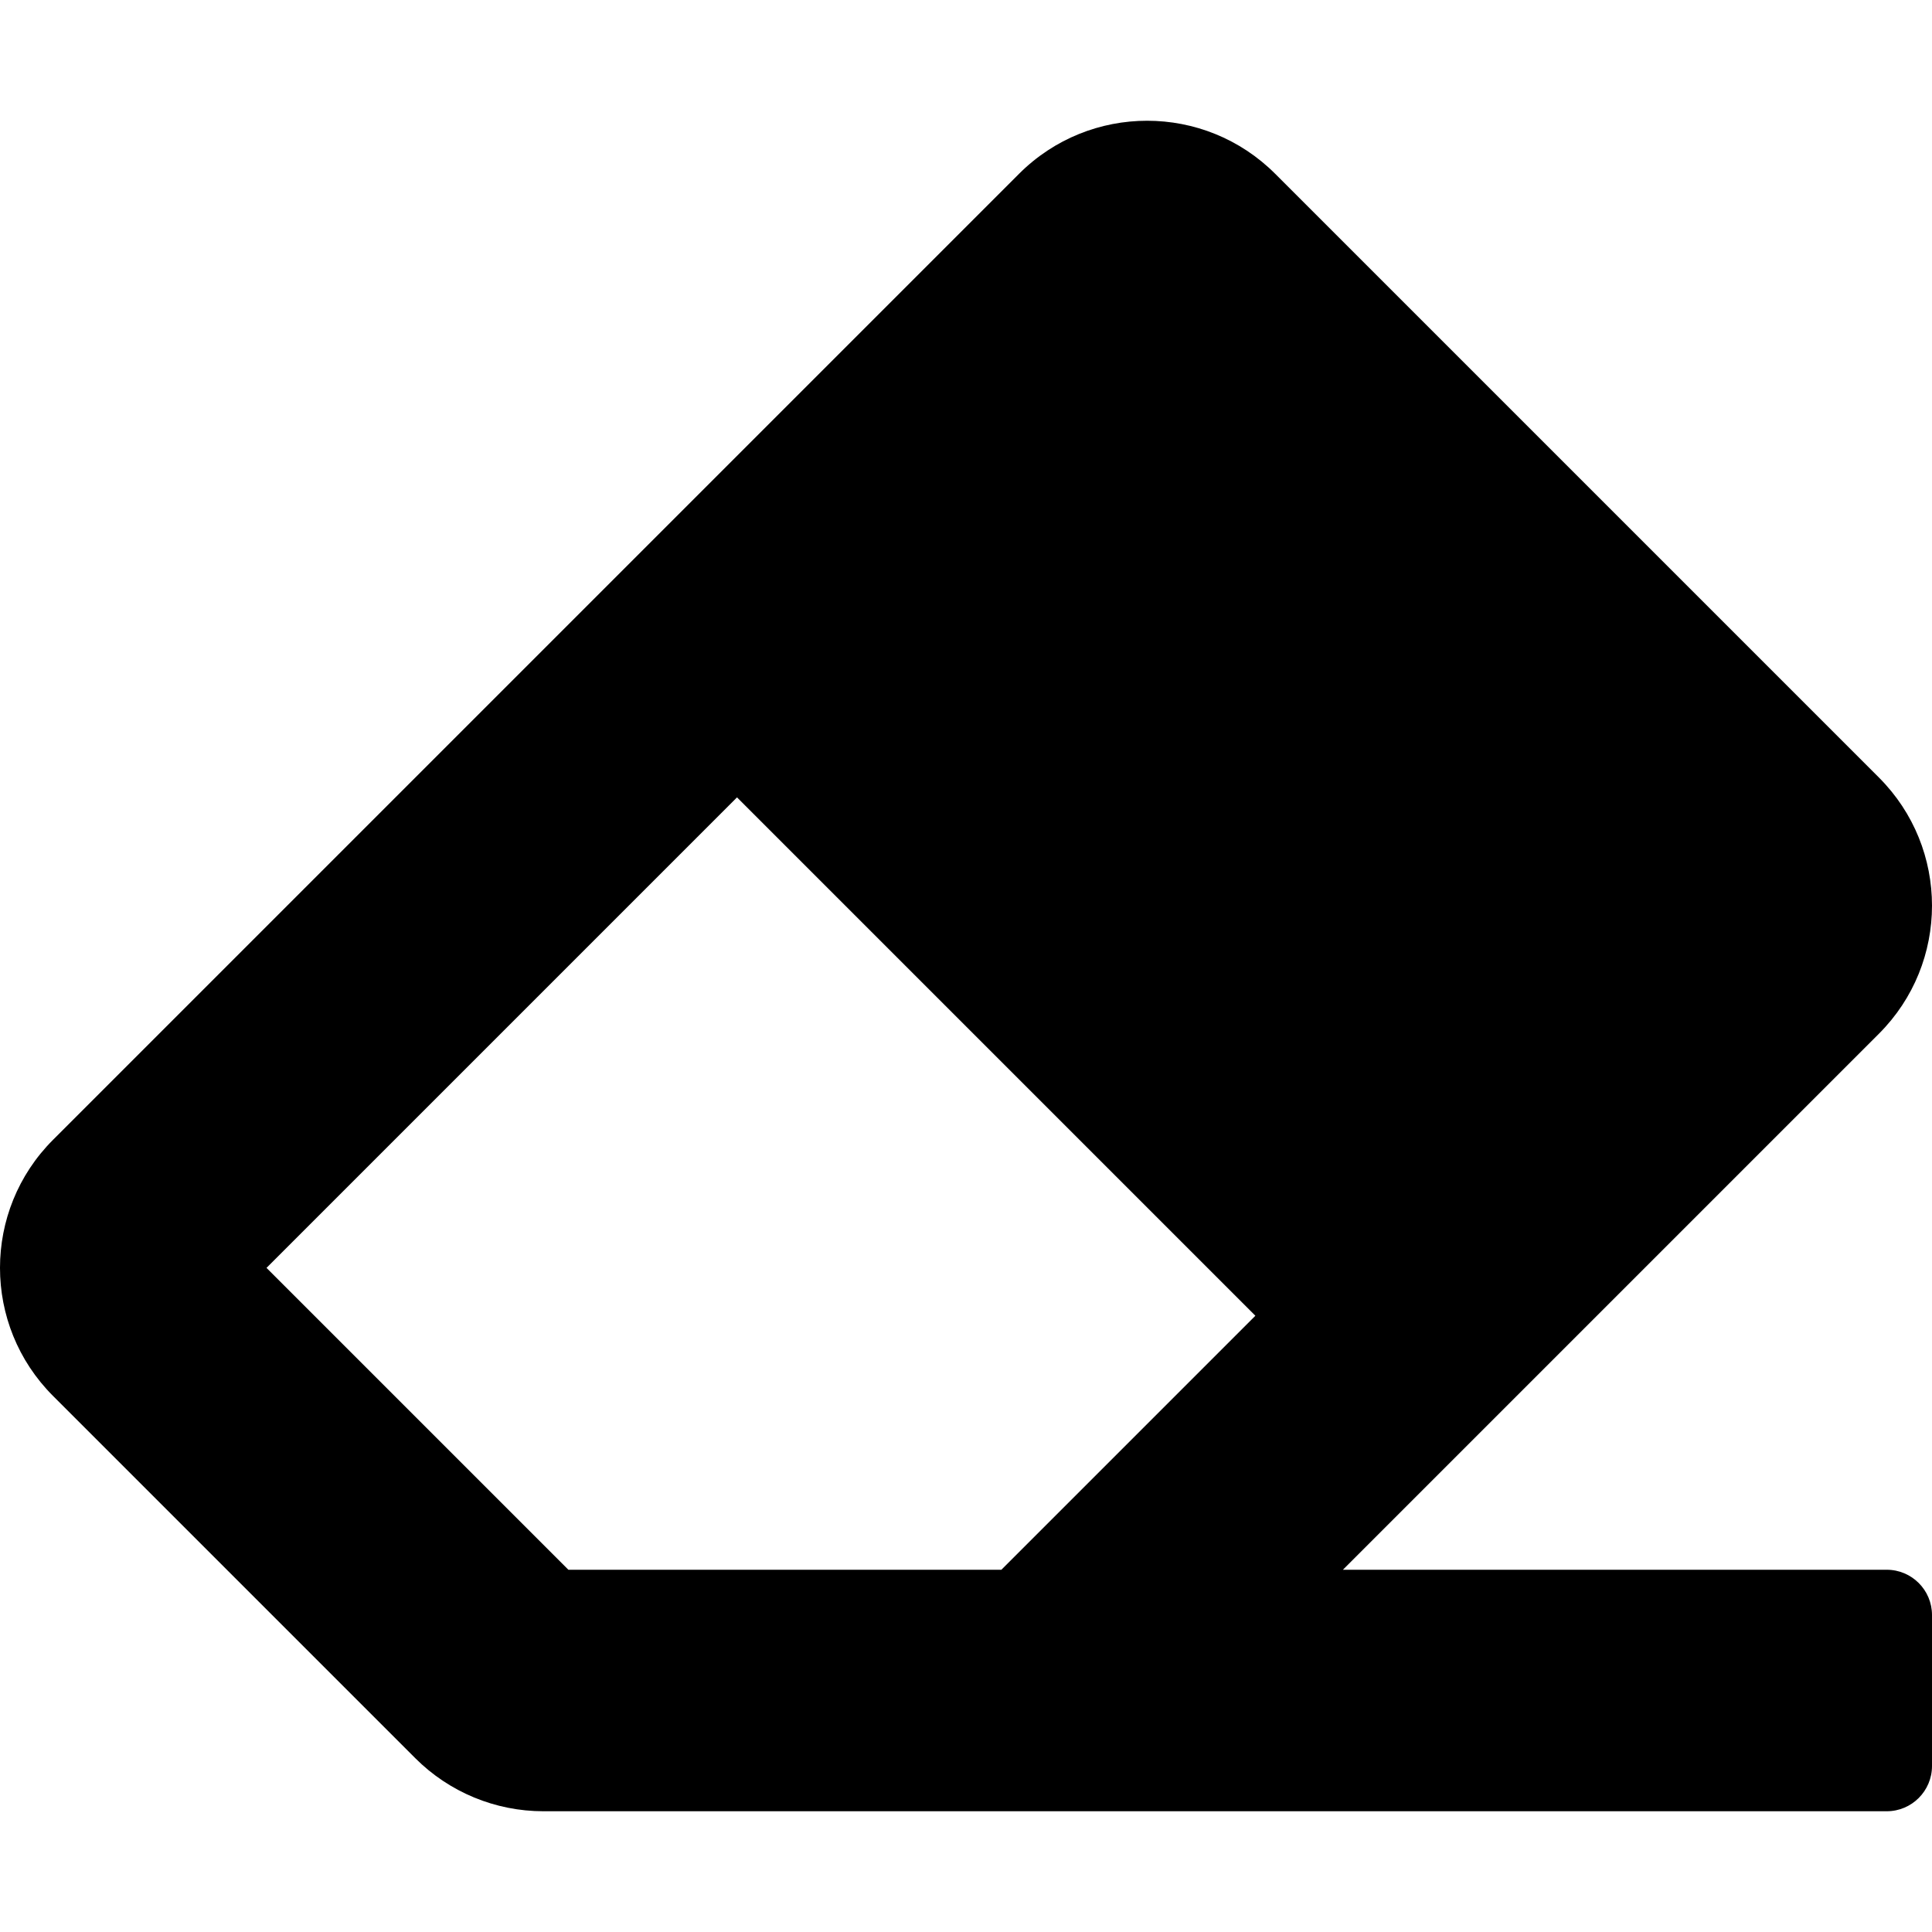
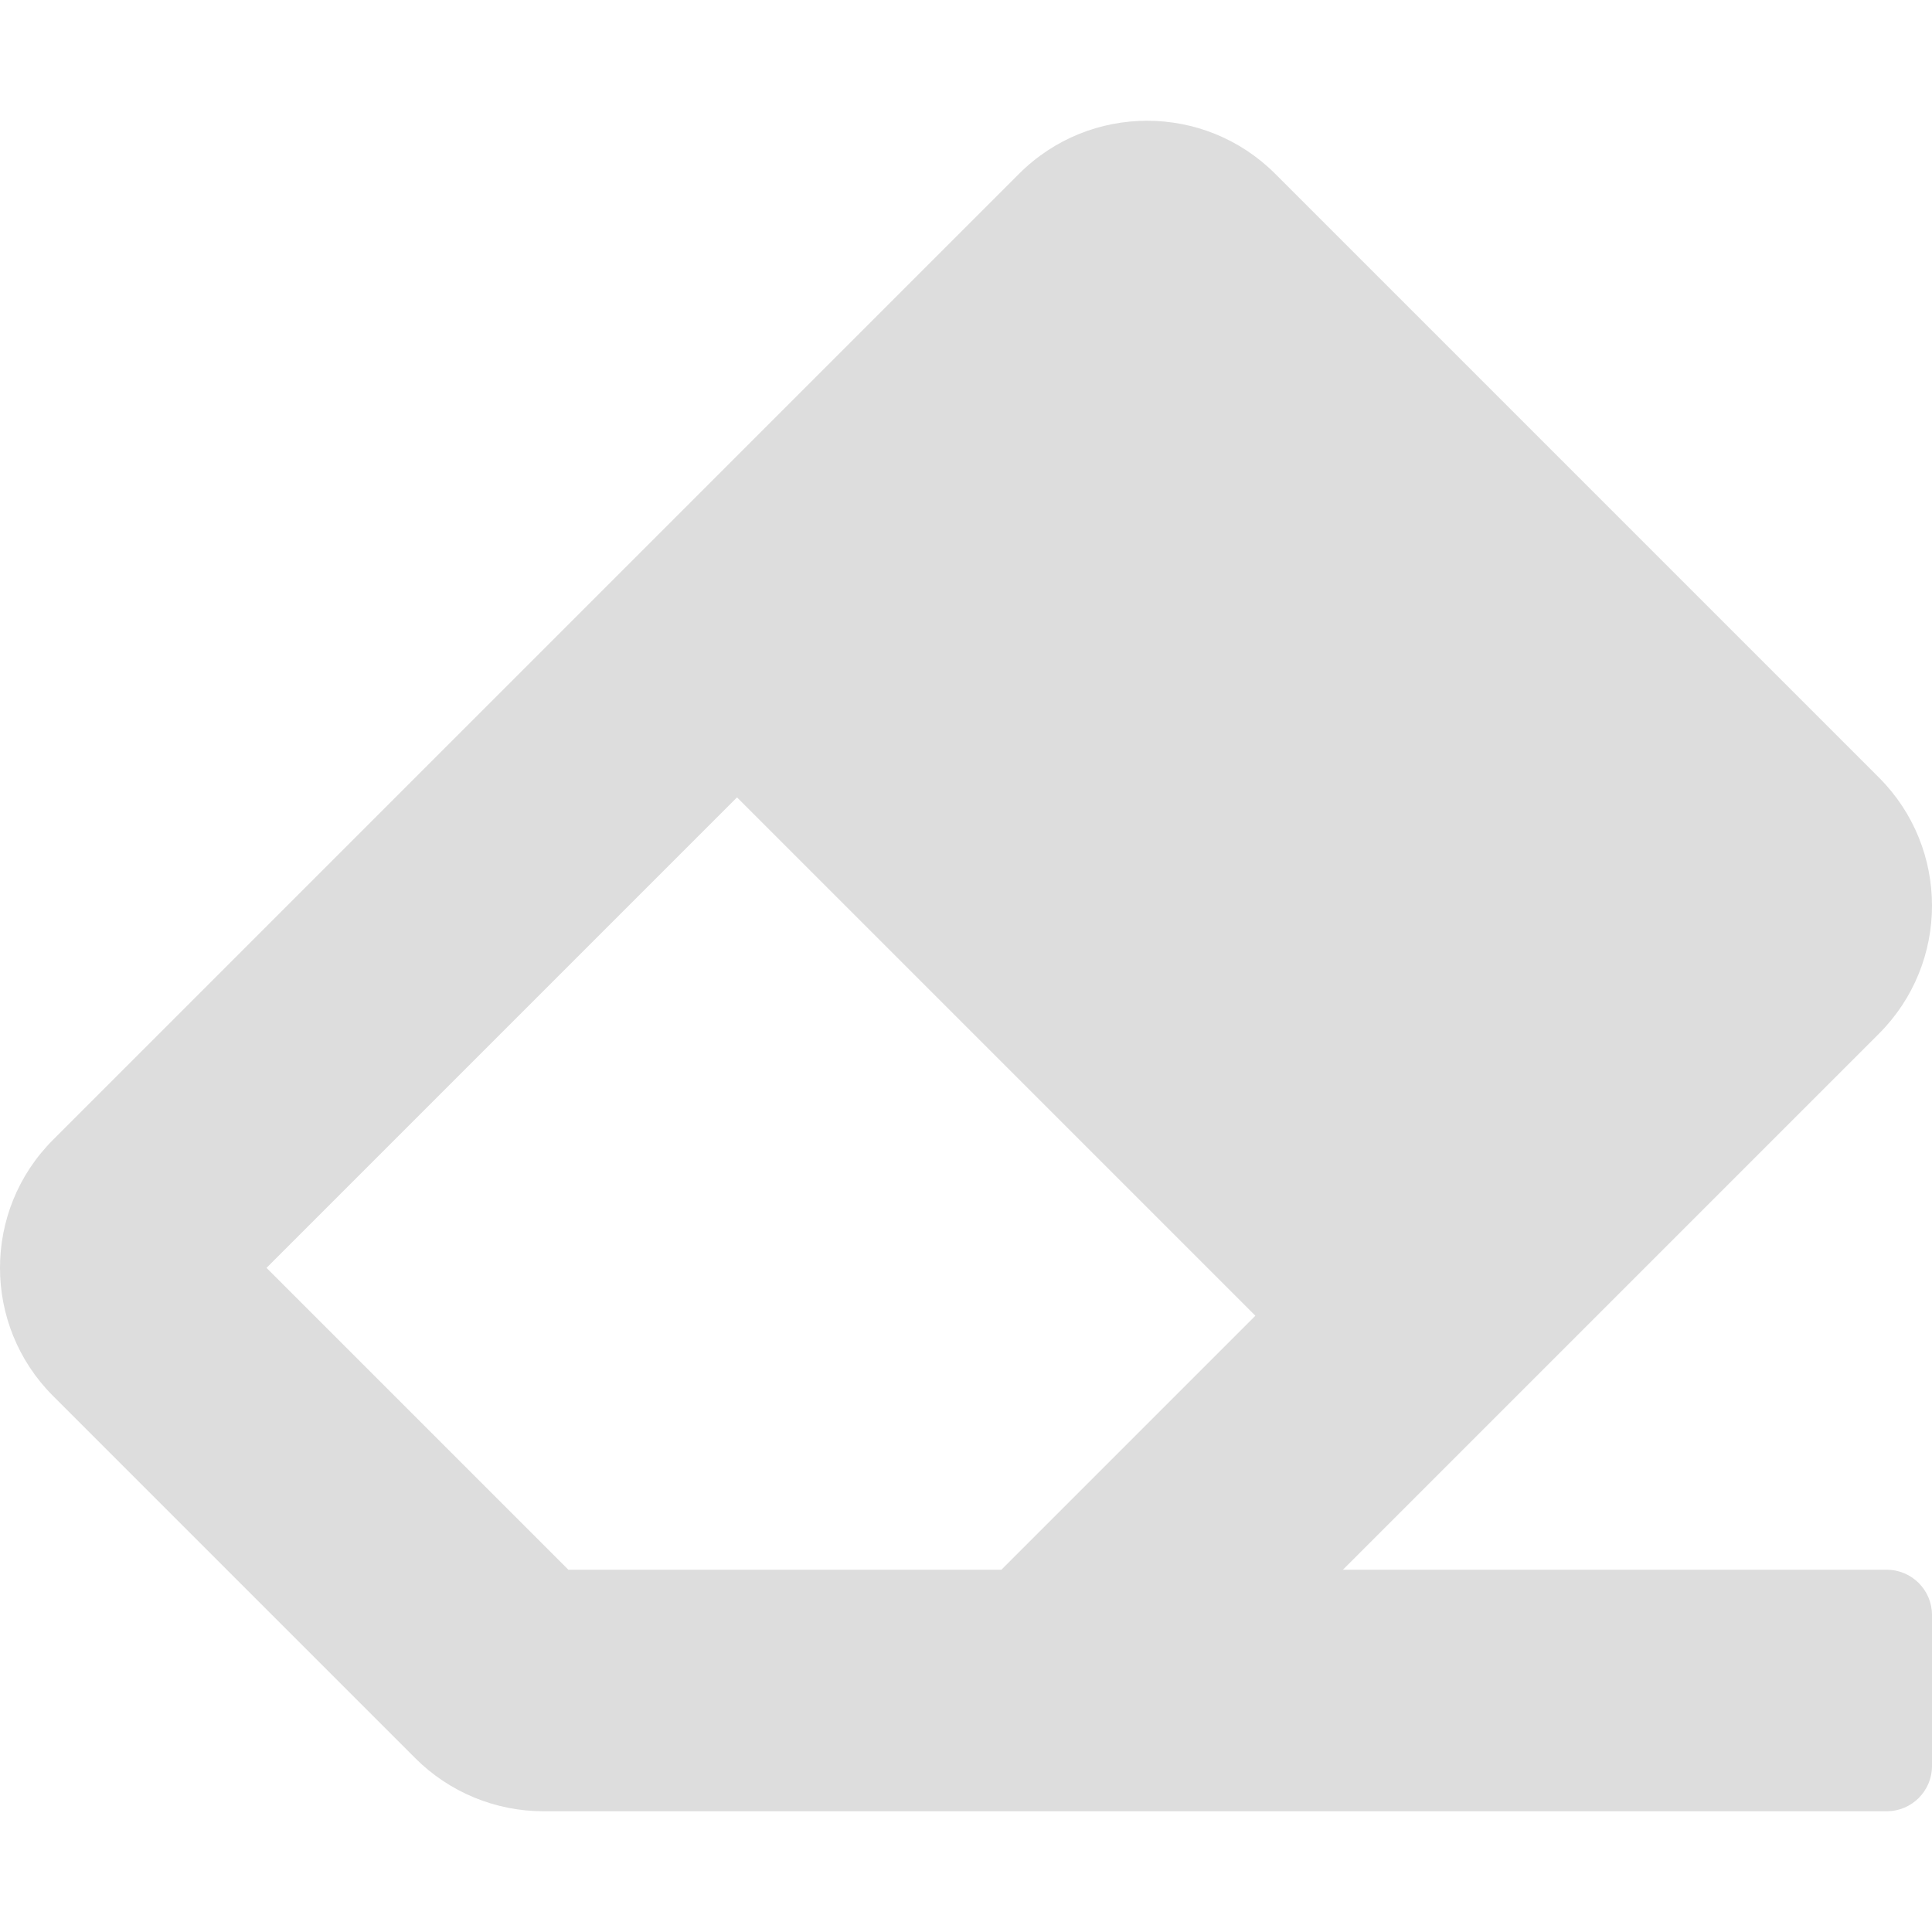
<svg xmlns="http://www.w3.org/2000/svg" aria-hidden="true" data-prefix="fas" data-icon="eraser" class="svg-inline--fa fa-eraser fa-w-16" role="img" viewBox="0 0 512 512">
-   <path fill="currentColor" d="M497.941 273.941c18.745-18.745 18.745-49.137 0-67.882l-160-160c-18.745-18.745-49.136-18.746-67.883 0l-256 256c-18.745 18.745-18.745 49.137 0 67.882l96 96A48.004 48.004 0 0 0 144 480h356c6.627 0 12-5.373 12-12v-40c0-6.627-5.373-12-12-12H355.883l142.058-142.059zm-302.627-62.627l137.373 137.373L265.373 416H150.628l-80-80 124.686-124.686z" />
+   <path fill="#ddd" d="M497.941 273.941c18.745-18.745 18.745-49.137 0-67.882l-160-160c-18.745-18.745-49.136-18.746-67.883 0l-256 256c-18.745 18.745-18.745 49.137 0 67.882l96 96A48.004 48.004 0 0 0 144 480h356c6.627 0 12-5.373 12-12v-40c0-6.627-5.373-12-12-12H355.883l142.058-142.059zm-302.627-62.627l137.373 137.373L265.373 416H150.628l-80-80 124.686-124.686z" />
</svg>
